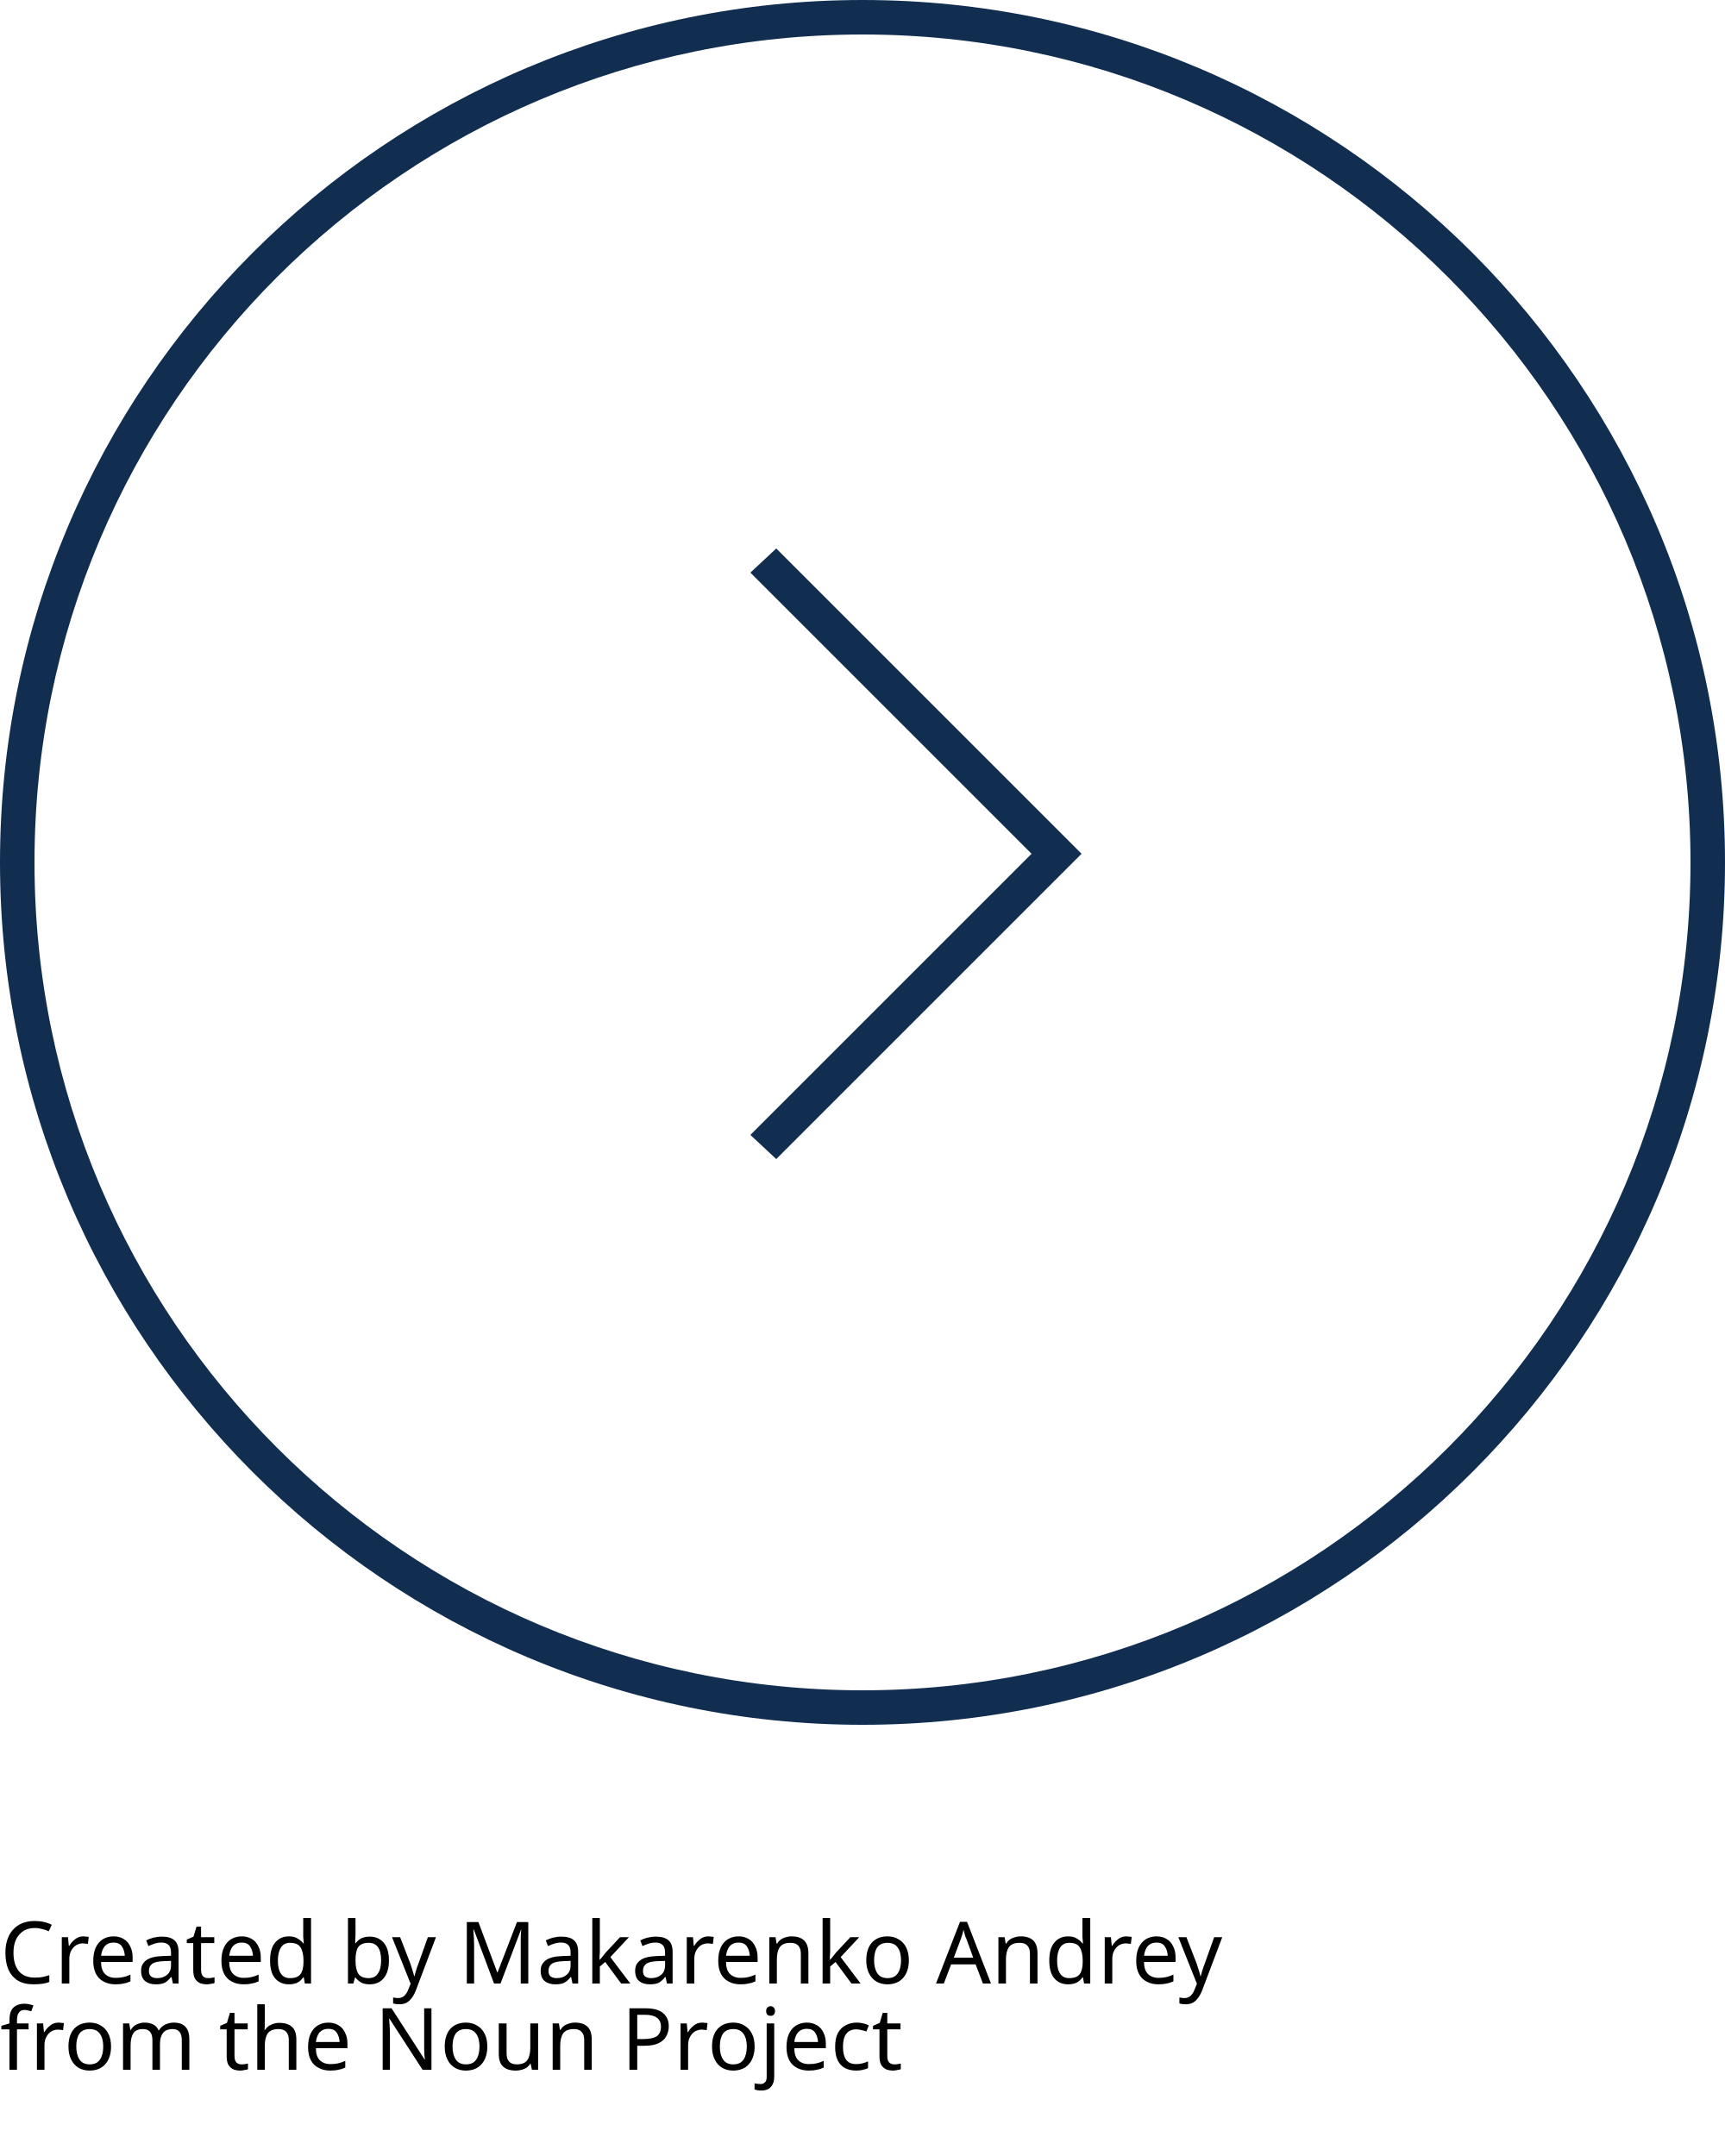
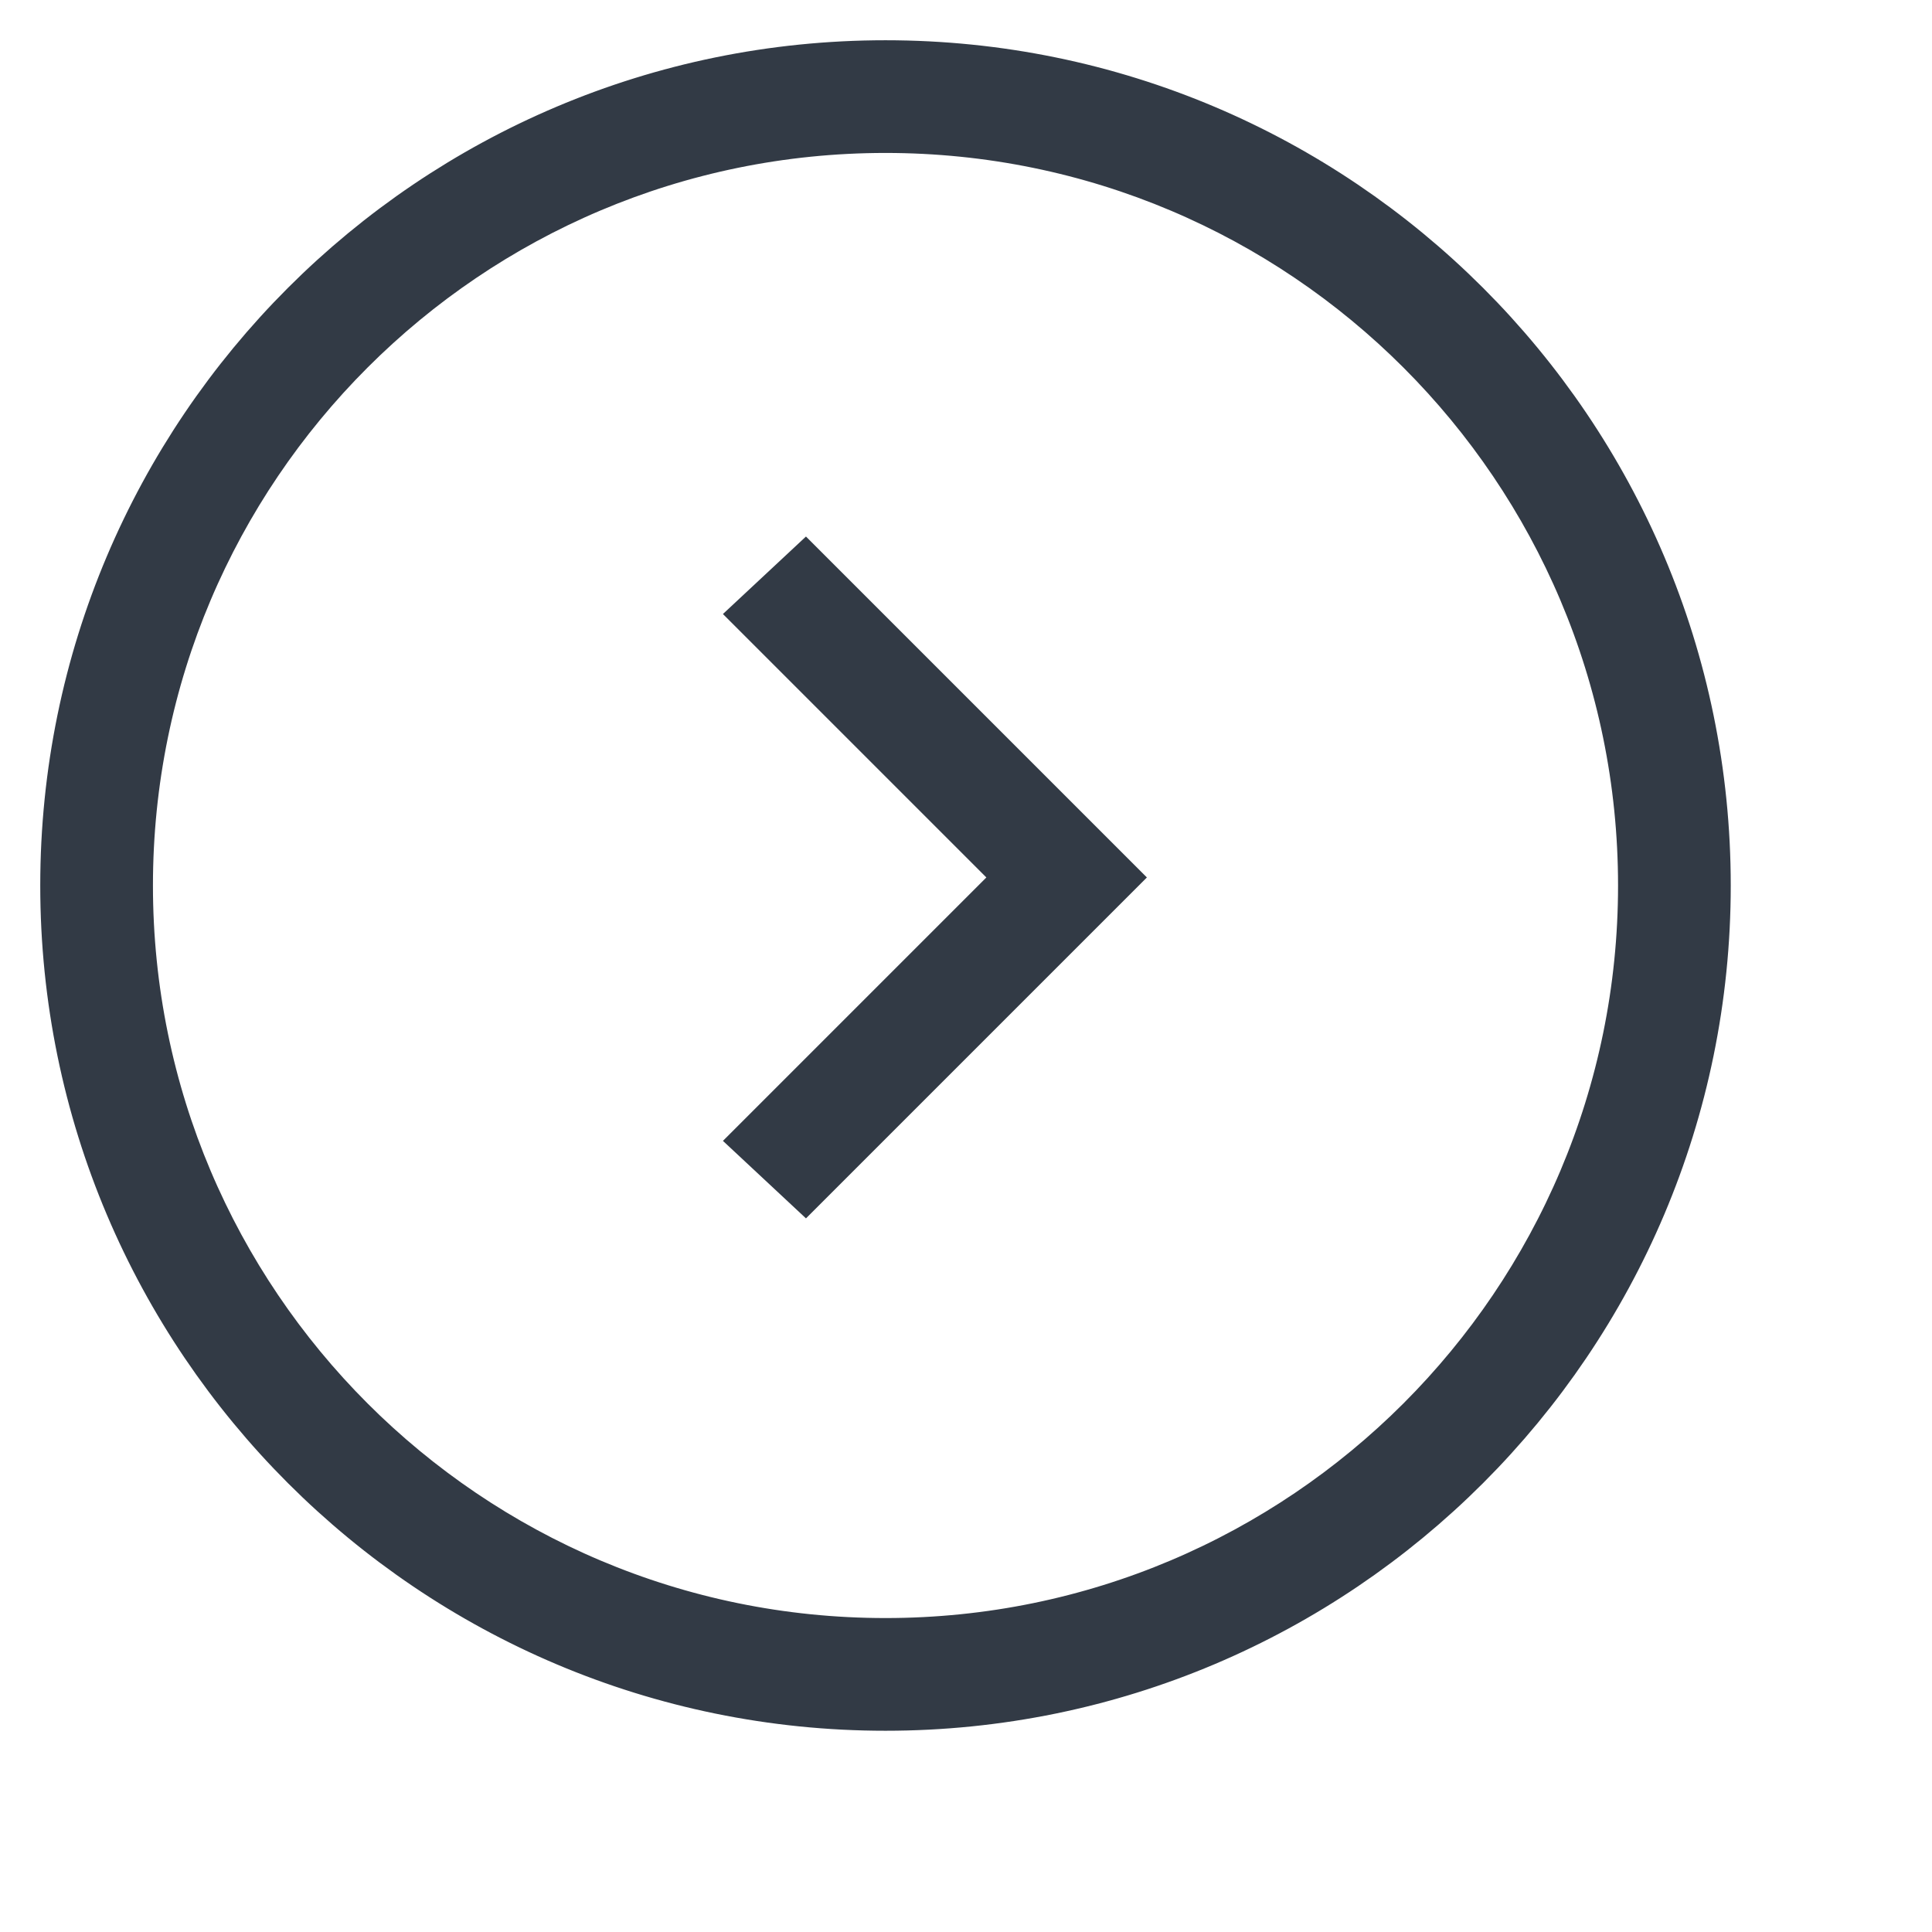
- <svg xmlns="http://www.w3.org/2000/svg" version="1.1" id="Layer_1" x="0px" y="0px" viewBox="0 0 100 125" style="enable-background:new 0 0 100 125;" xml:space="preserve">
+ <svg xmlns="http://www.w3.org/2000/svg" version="1.1" id="Layer_1" x="0px" y="0px" viewBox="-5 -5 120 120" style="enable-background:new 0 0 100 100;" xml:space="preserve">
  <style type="text/css">
- 	.st0{fill:#112E51;}
- 	.st1{font-family:'HelveticaNeue-Bold';}
- 	.st2{font-size:5px;}
+ 	.st0{fill:#323a45;}
</style>
  <g>
    <g>
-       <path class="st0" d="M50,2c26.5,0,48,21.5,48,48S76.5,98,50,98S2,76.5,2,50C2,23.5,23.5,2,50,2 M50,0C22.4,0,0,22.4,0,50    s22.4,50,50,50s50-22.4,50-50S77.6,0,50,0z" />
-       <polygon class="st0" points="45,67.2 43.5,65.8 59.8,49.5 43.5,33.2 45,31.8 62.7,49.5   " />
+       <path stroke="#323a45" stroke-width="5" class="st0" d="M50,2c26.5,0,48,21.5,48,48S76.5,98,50,98S2,76.5,2,50C2,23.5,23.5,2,50,2 M50,0C22.4,0,0,22.4,0,50    s22.4,50,50,50s50-22.4,50-50S77.6,0,50,0z" />
+       <polygon stroke="#323a45" stroke-width="5" class="st0" points="45,67.2 43.5,65.8 59.8,49.5 43.5,33.2 45,31.8 62.7,49.5   " />
    </g>
  </g>
-   <text transform="matrix(1 0 0 1 0 115)" class="st1 st2">Created by Makarenko Andrey</text>
-   <text transform="matrix(1 0 0 1 0 120)" class="st1 st2">from the Noun Project</text>
</svg>
